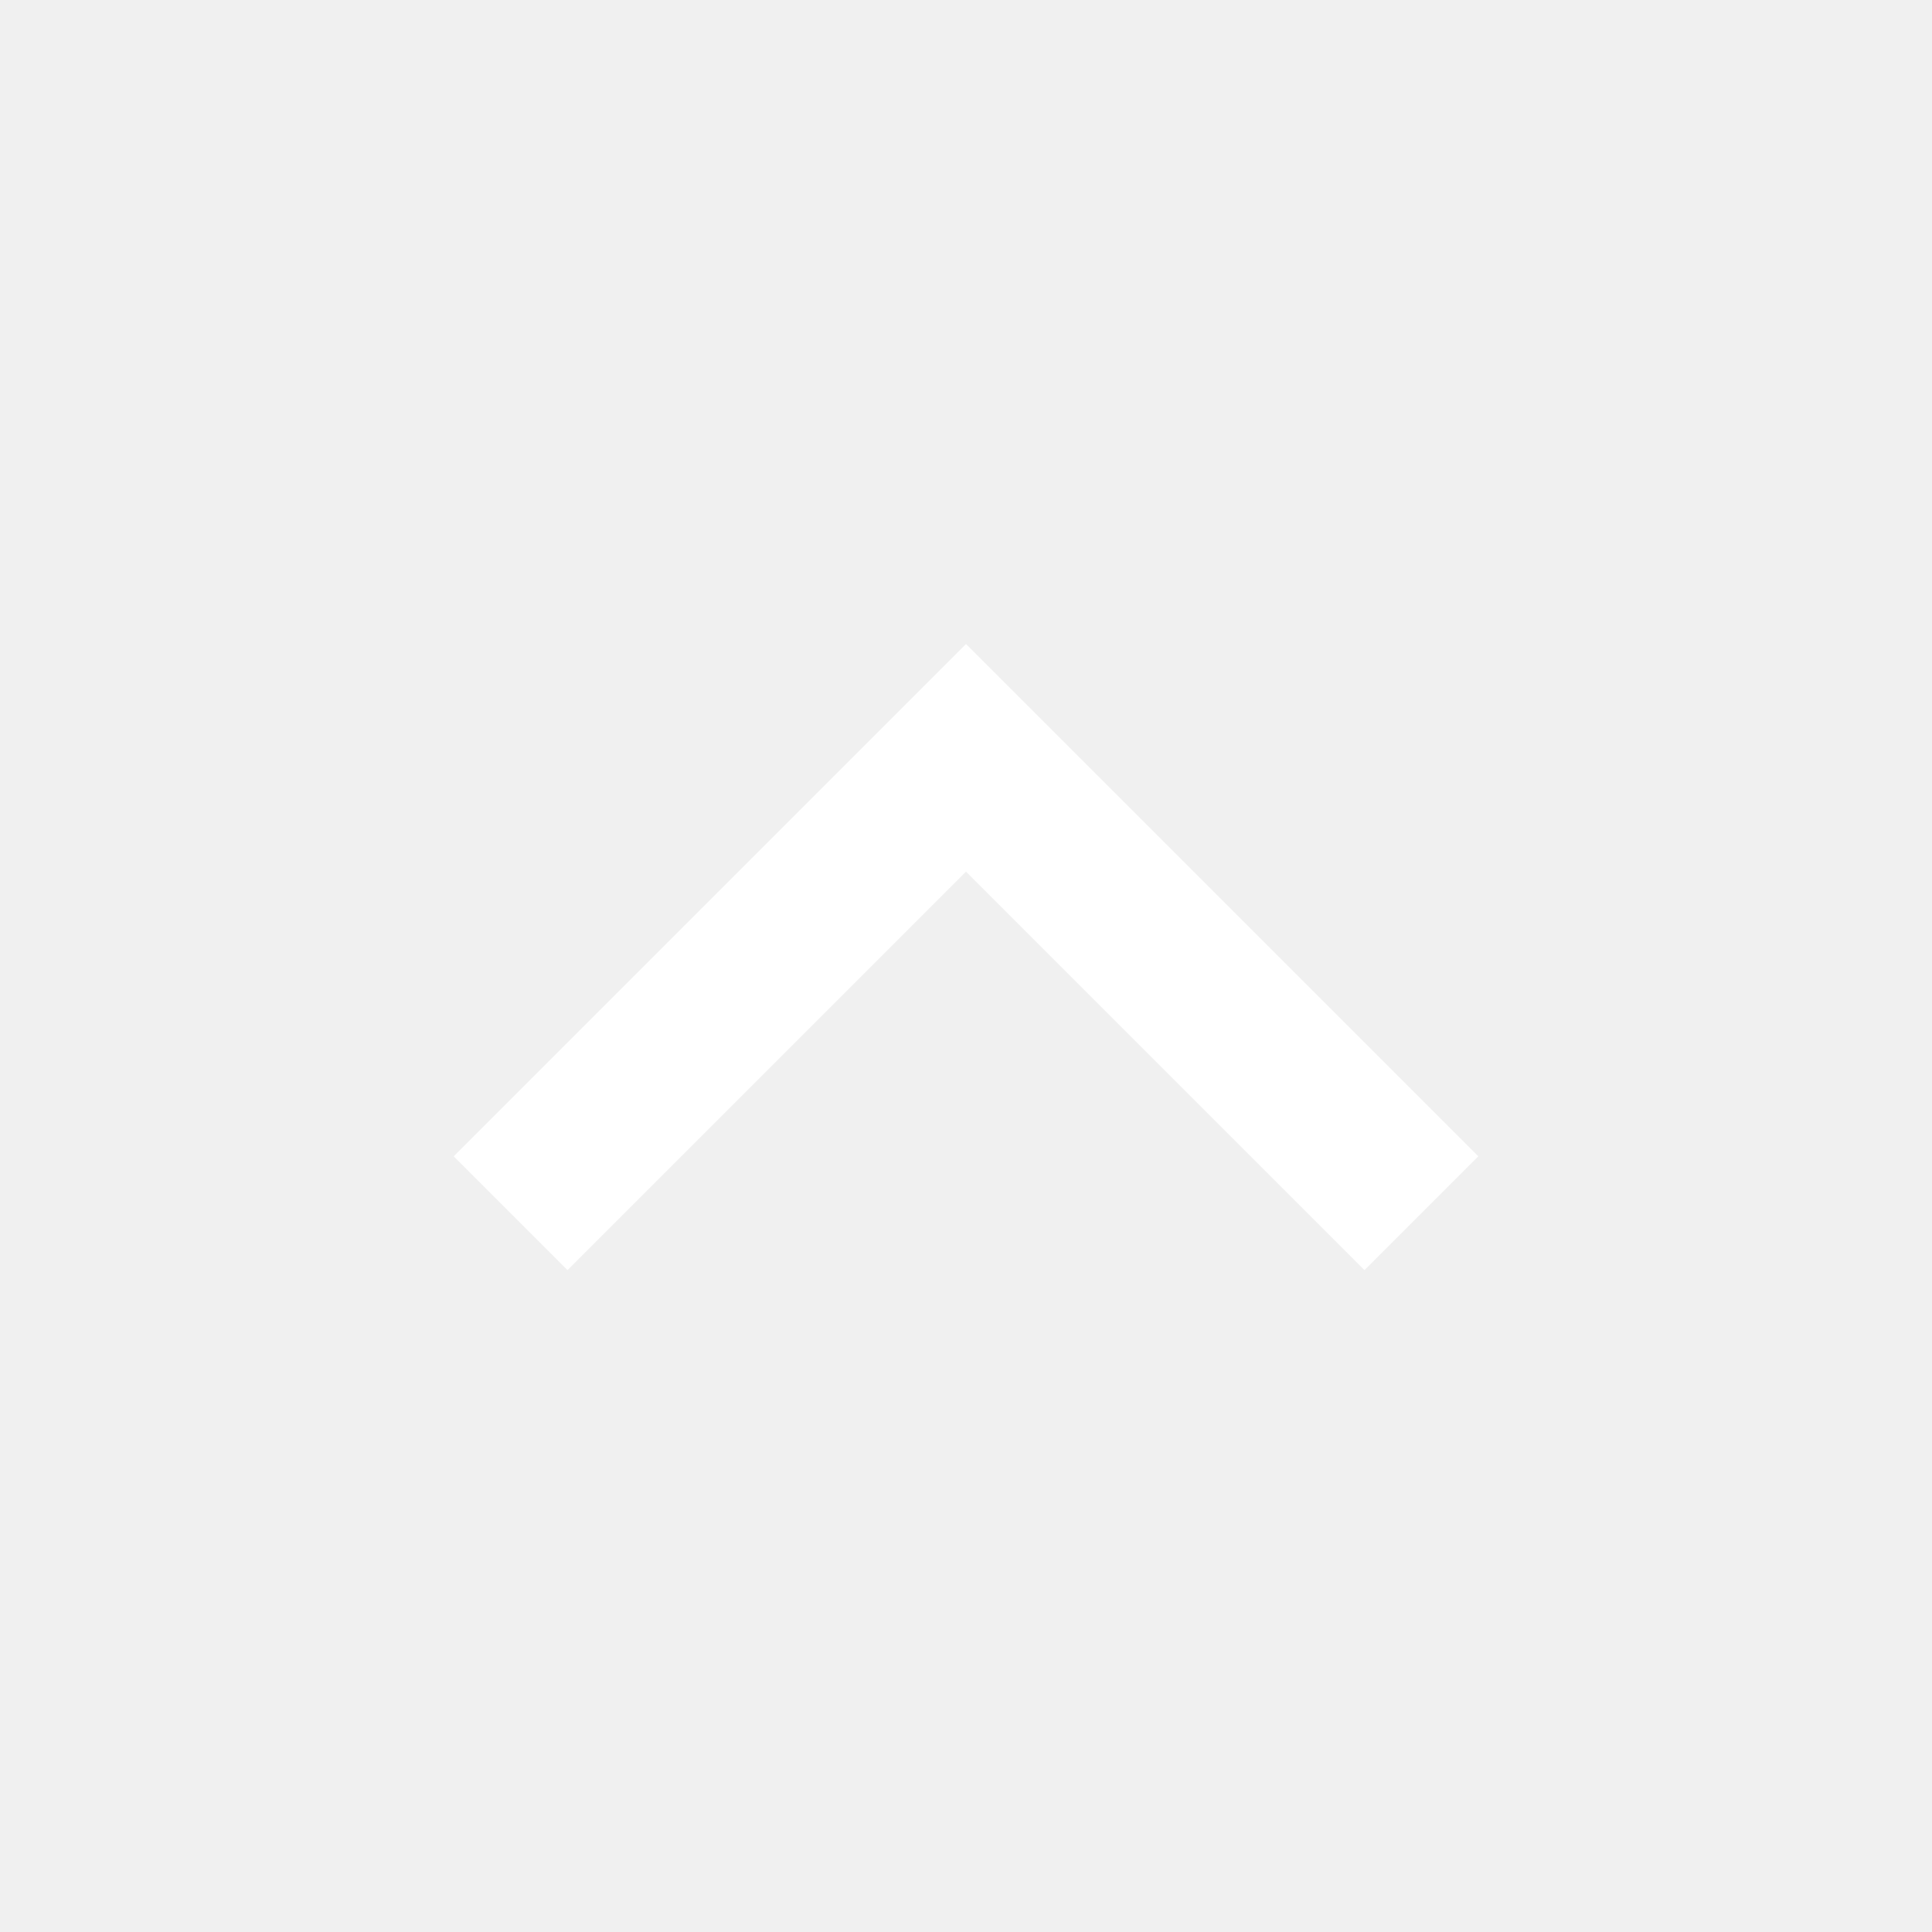
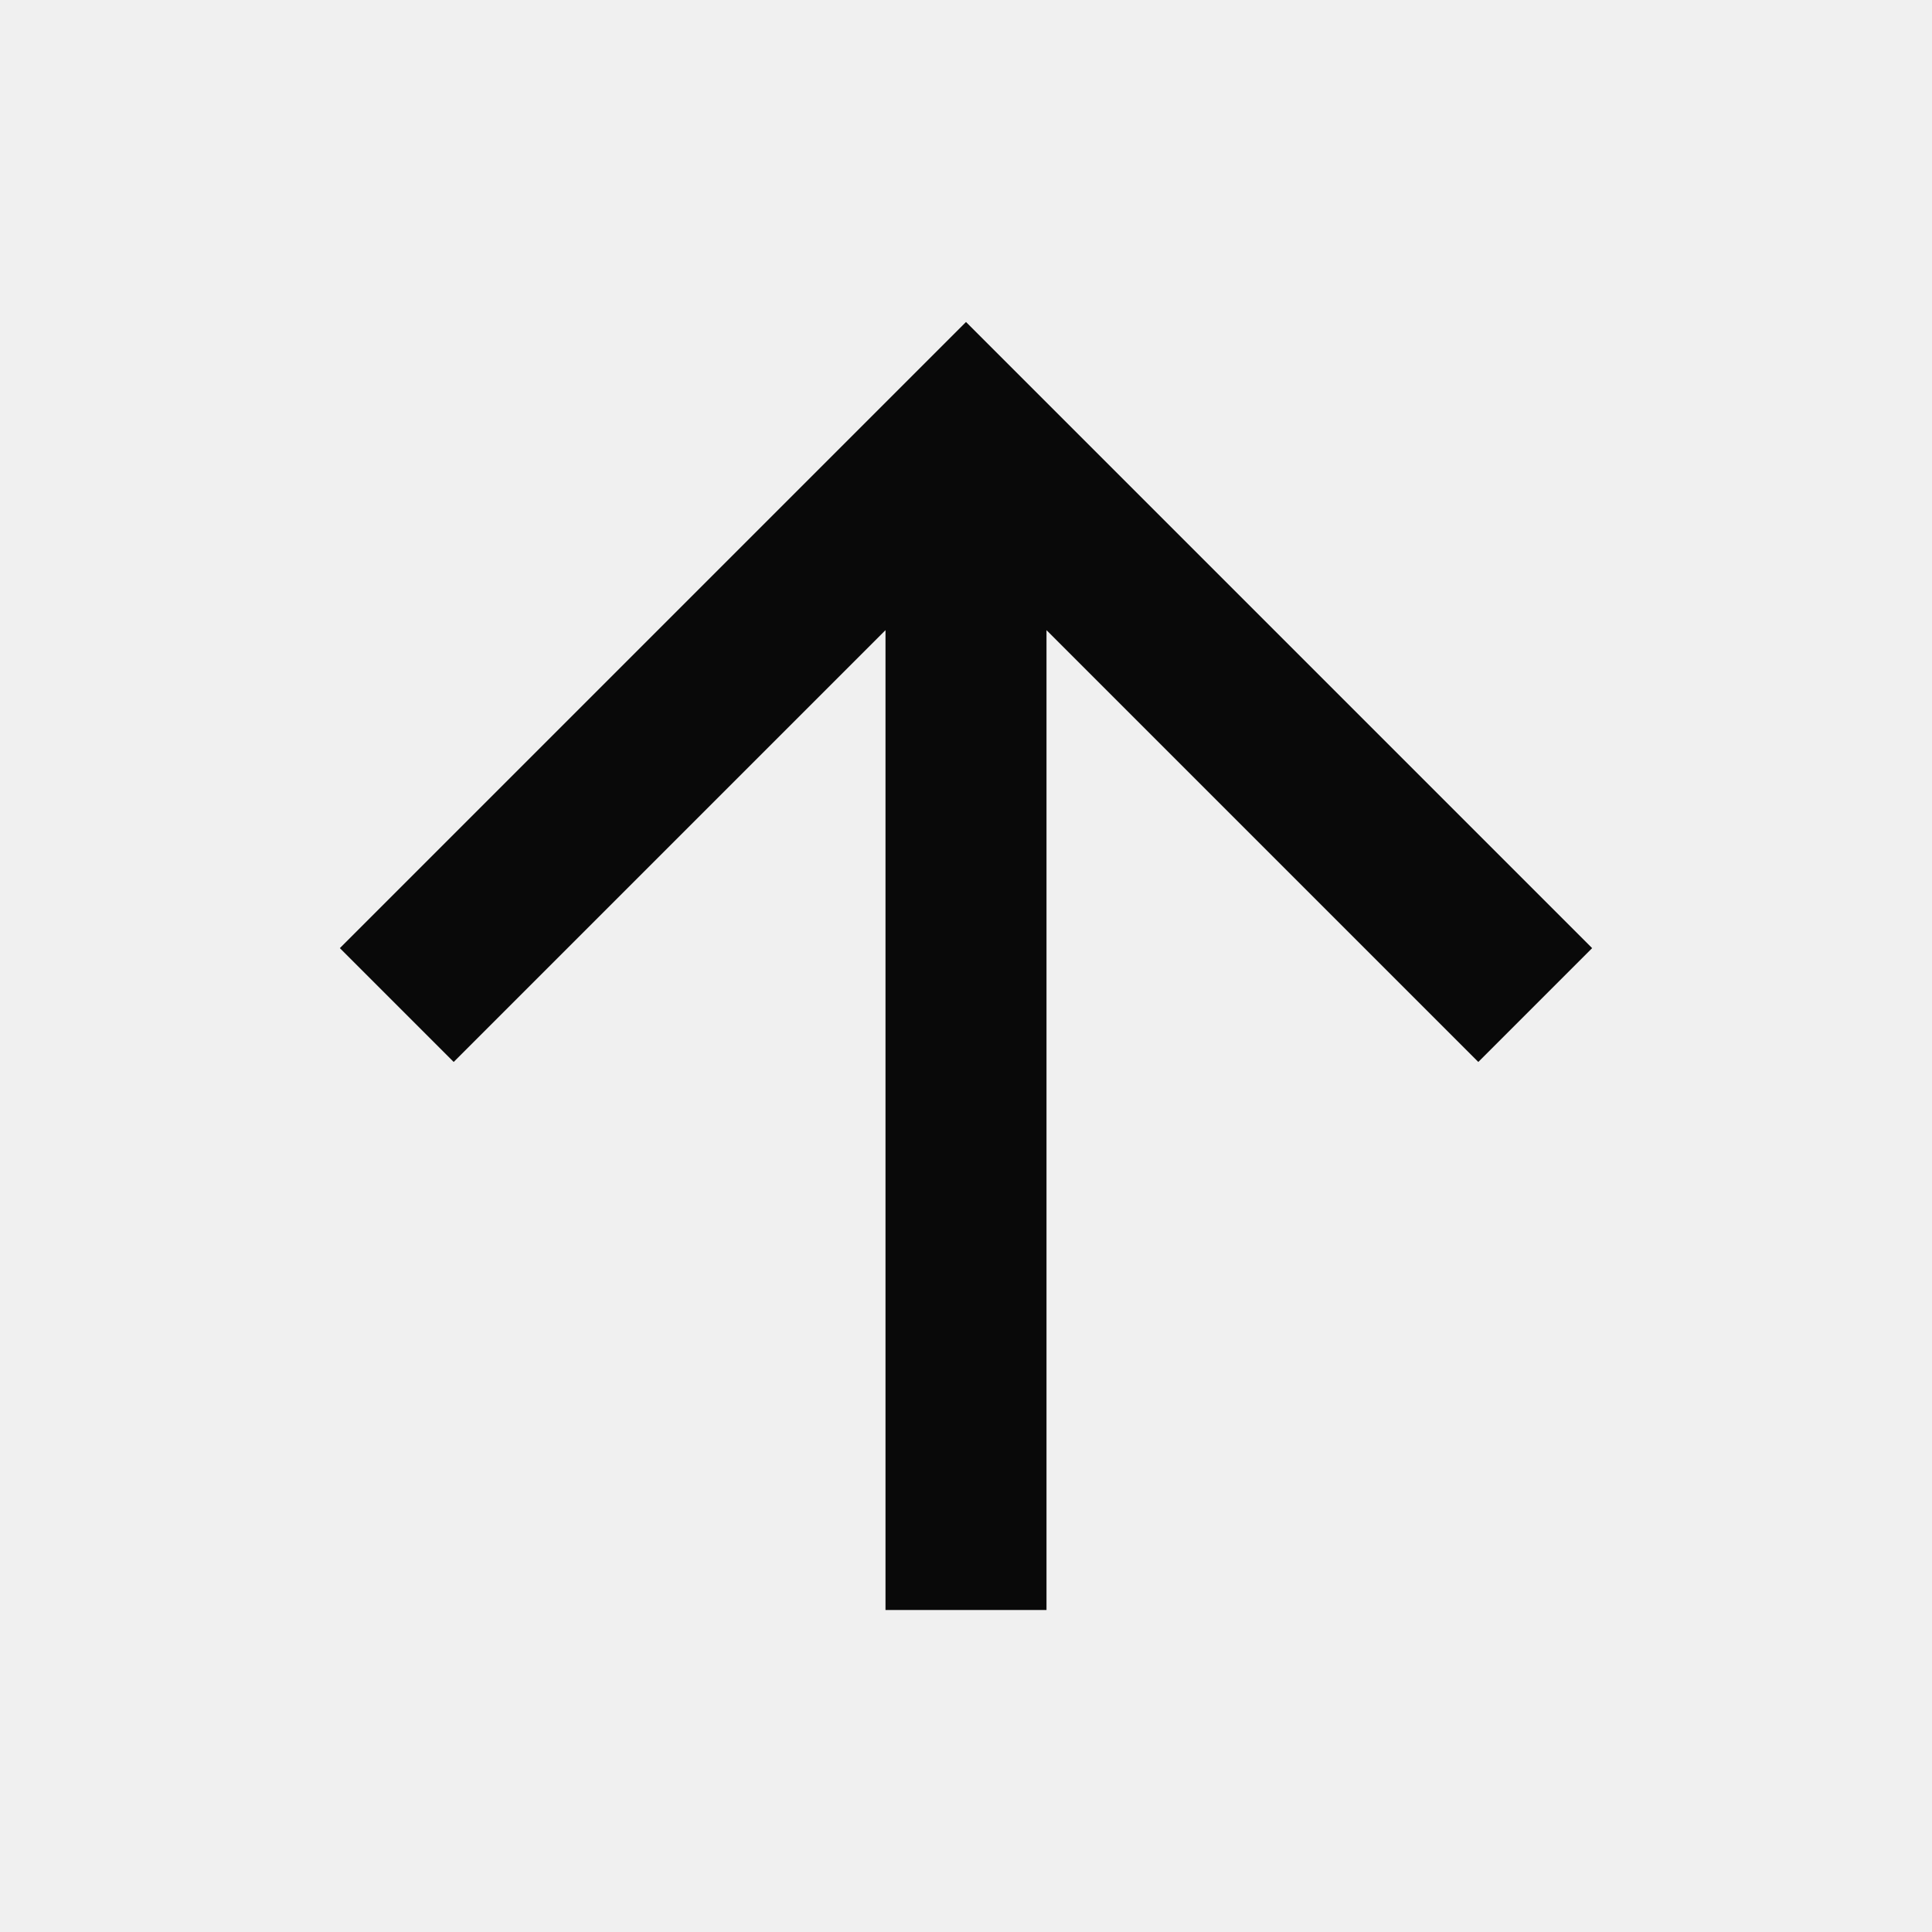
- <svg xmlns="http://www.w3.org/2000/svg" viewBox="0 0 24 24" width="24" height="24">
-   <path fill="none" d="M0 0h24v24H0z" />
-   <path d="M12 10.828l-4.95 4.95-1.414-1.414L12 8l6.364 6.364-1.414 1.414z" fill="white" fillOpacity="0.4" />
+ <svg xmlns="http://www.w3.org/2000/svg" width="24" height="24" viewBox="0 0 24 24" fill="none">
+   <g clip-path="url(#clip0_3340_184)">
+     <path d="M13 7.828V20H11V7.828L5.636 13.192L4.222 11.778L12 4L19.778 11.778L18.364 13.192L13 7.828Z" fill="#090909" />
+   </g>
+   <defs>
+     <clipPath id="clip0_3340_184">
+       <rect width="24" height="24" fill="white" />
+     </clipPath>
+   </defs>
</svg>
